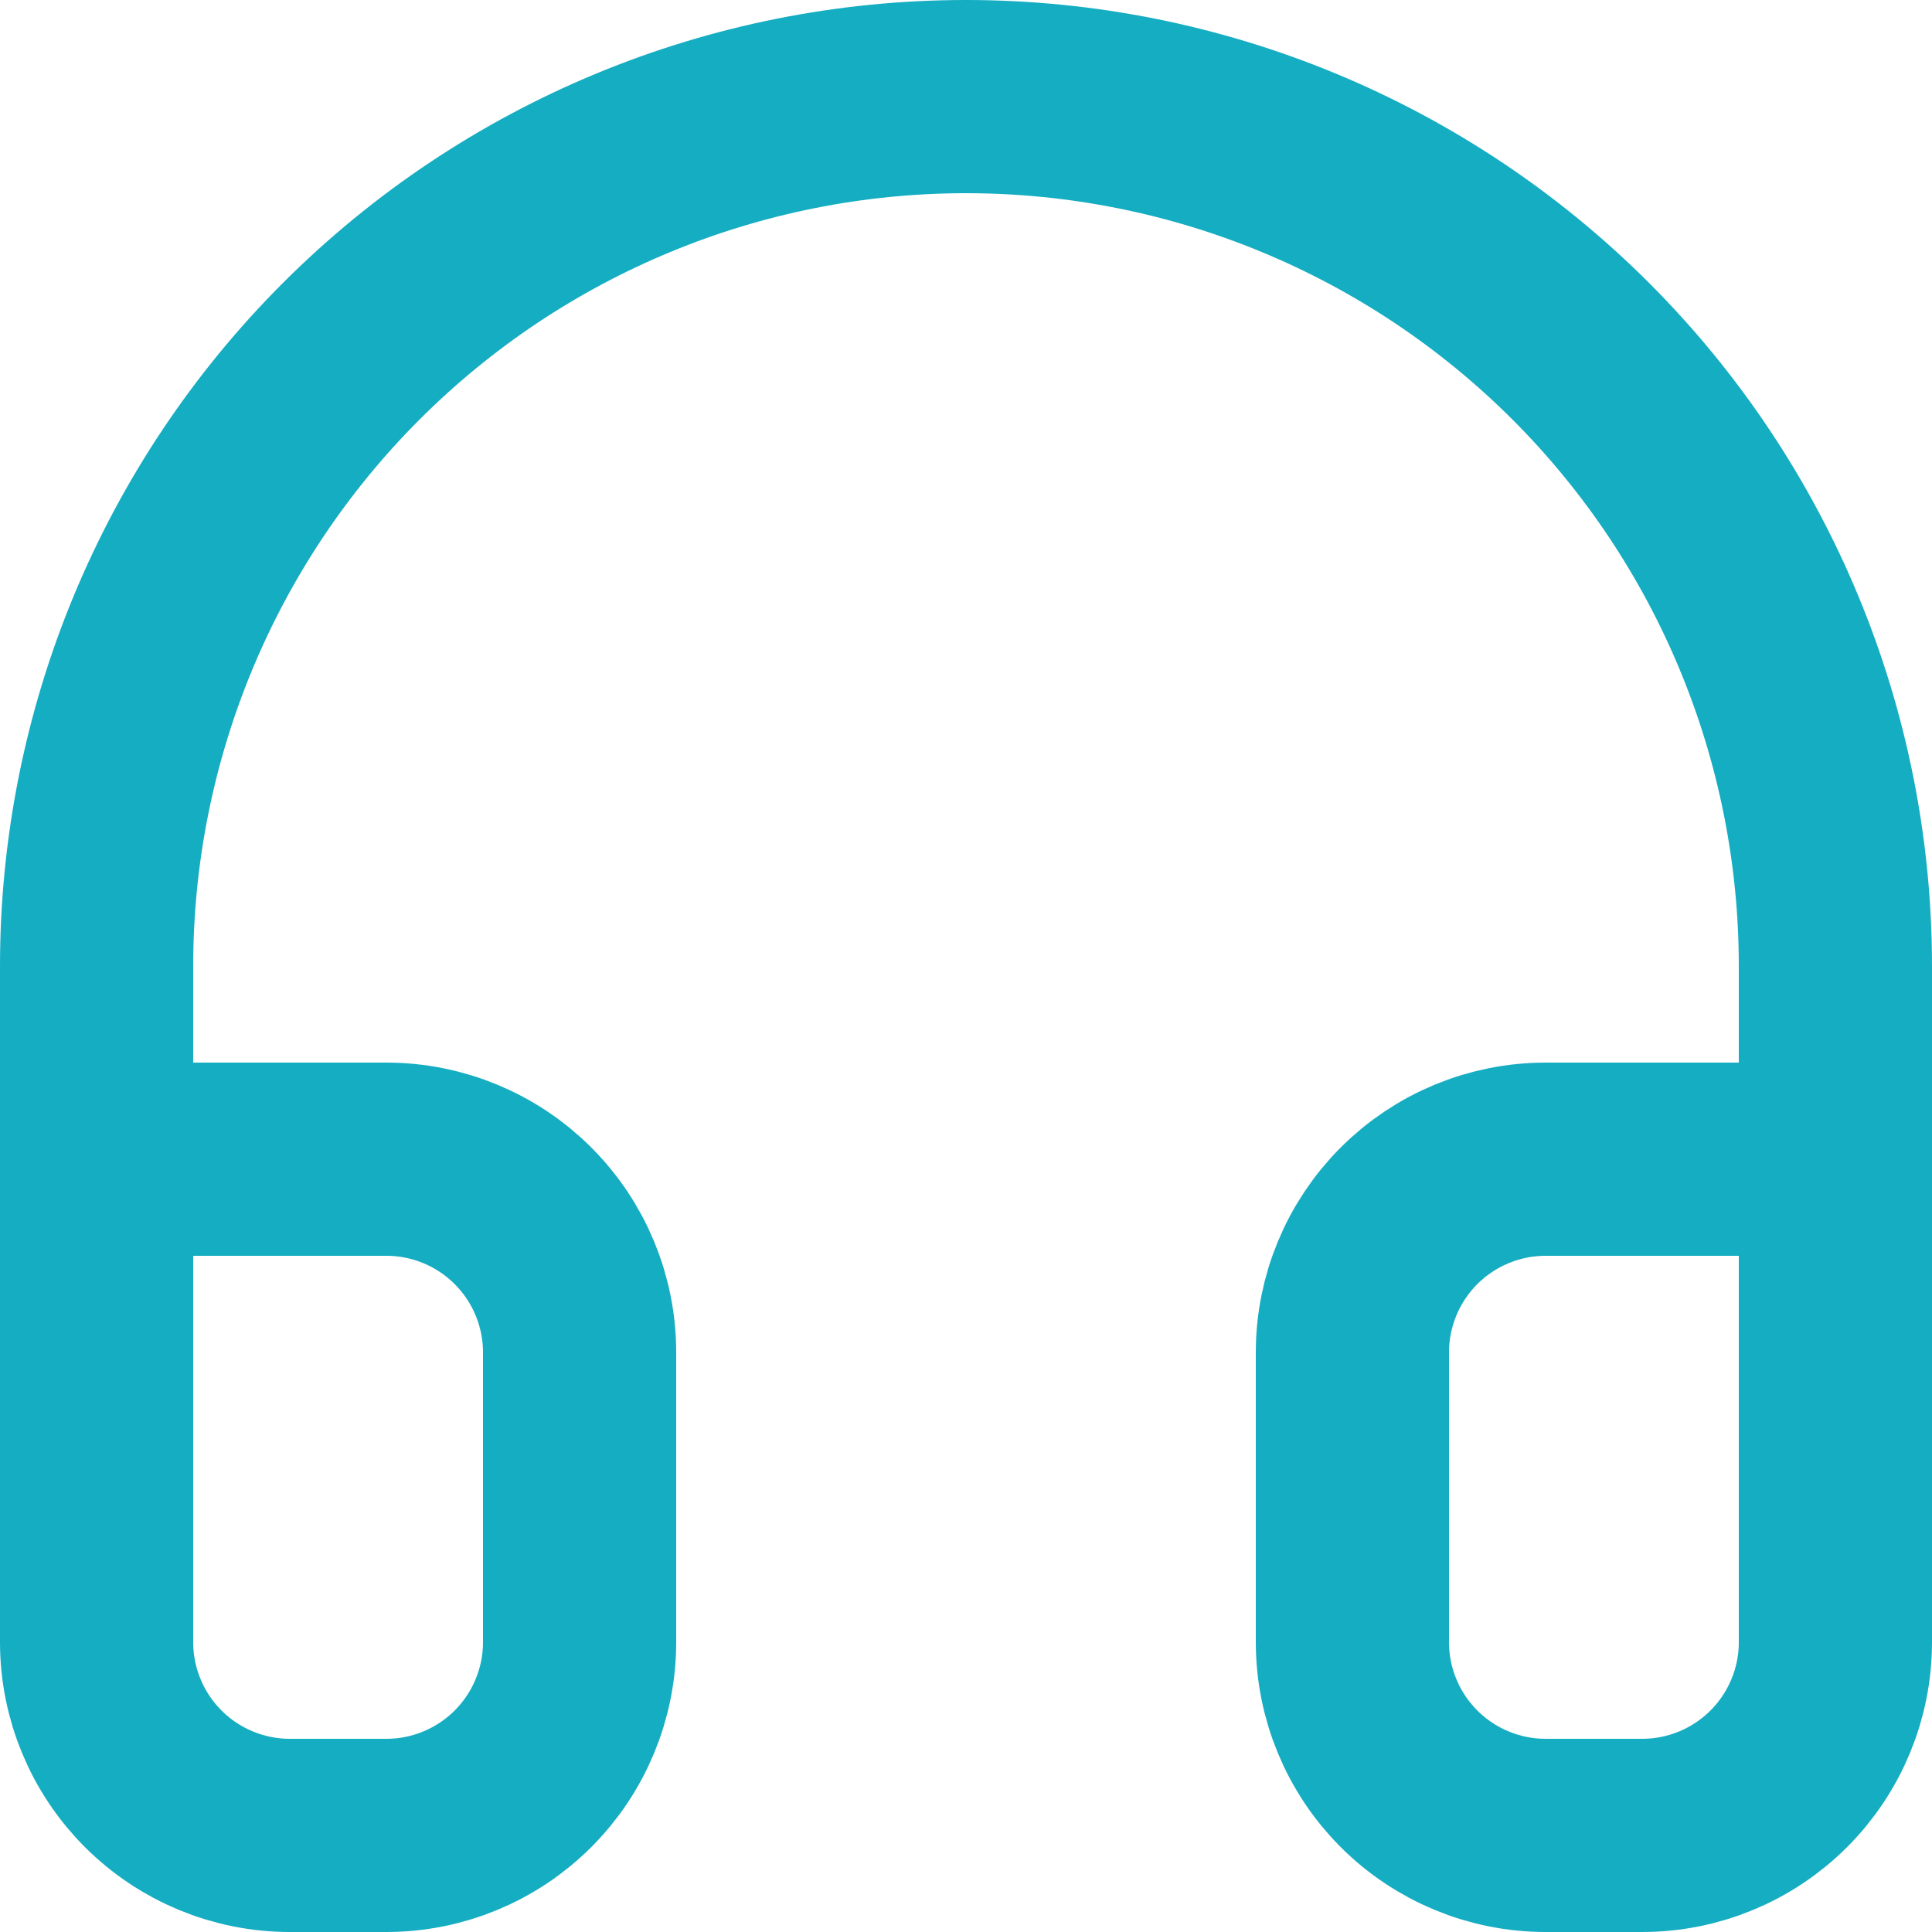
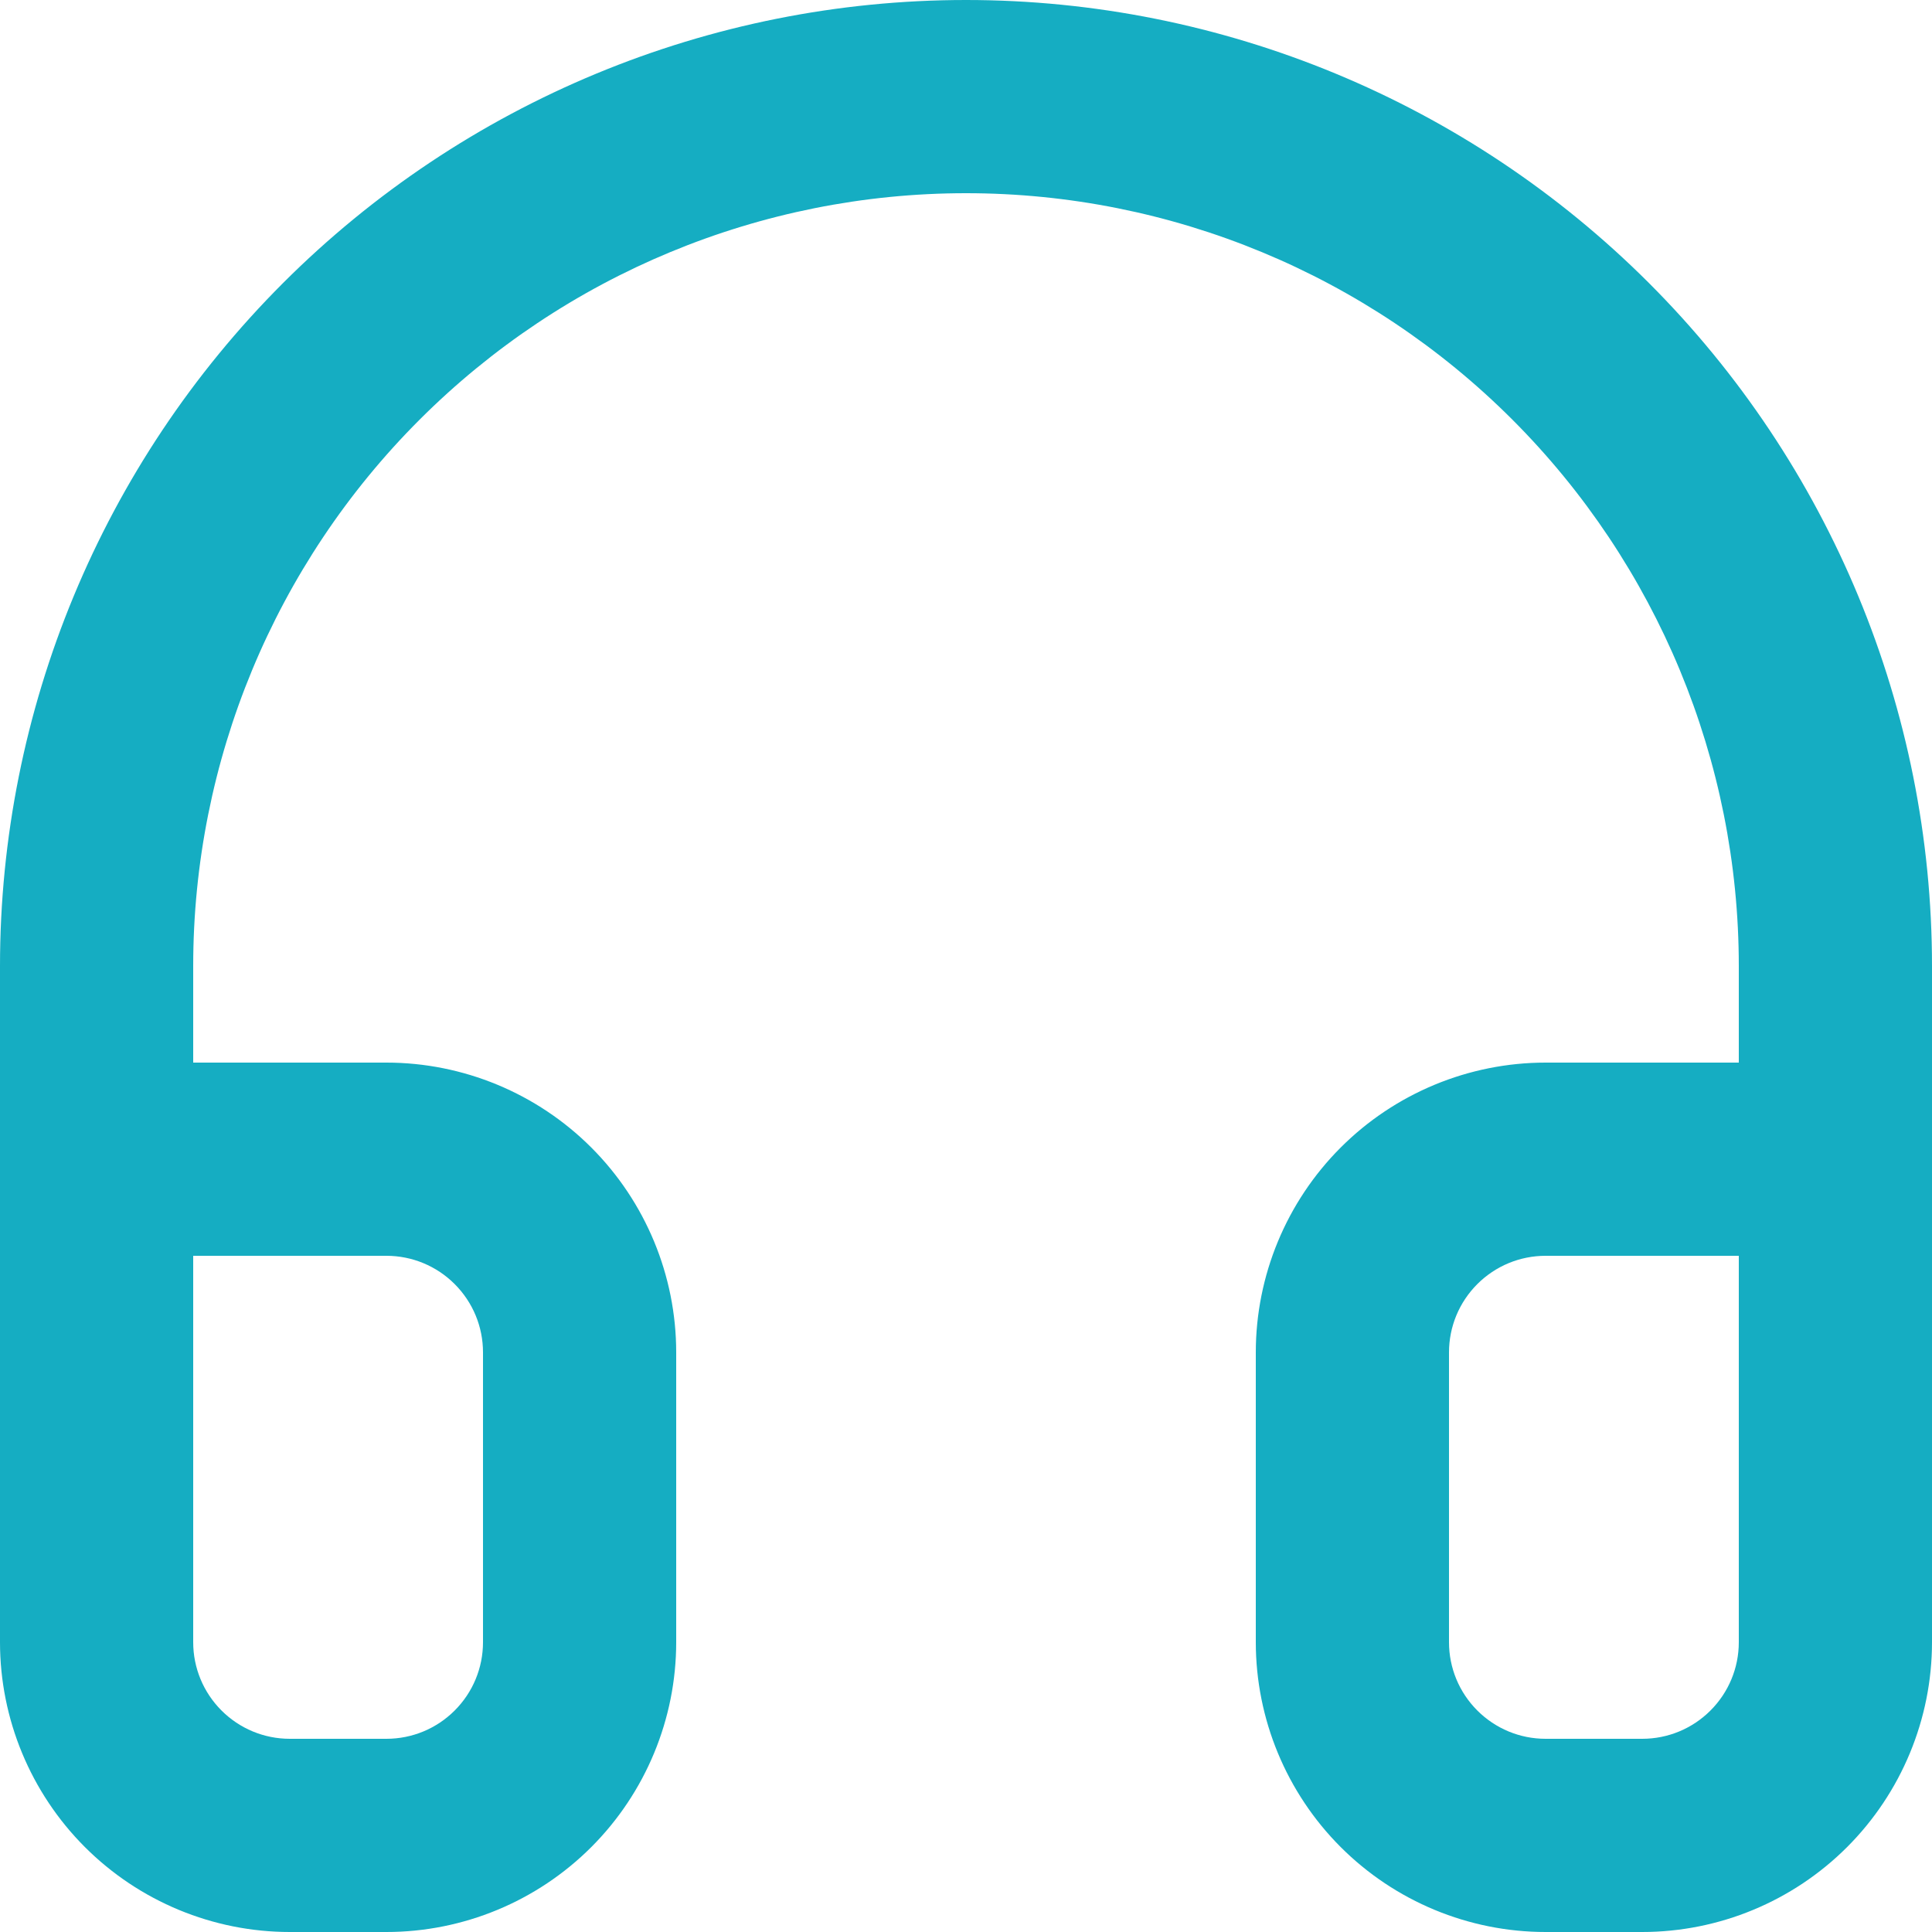
- <svg xmlns="http://www.w3.org/2000/svg" width="20" height="20" viewBox="0 0 20 20" fill="none">
-   <path d="M1 16V10C1 7.613 1.948 5.324 3.636 3.636C5.324 1.948 7.613 1 10 1C12.387 1 14.676 1.948 16.364 3.636C18.052 5.324 19 7.613 19 10V16" stroke="#15ADC2" stroke-width="2" stroke-linecap="round" stroke-linejoin="round" />
-   <path d="M19 17C19 17.53 18.789 18.039 18.414 18.414C18.039 18.789 17.53 19 17 19H16C15.47 19 14.961 18.789 14.586 18.414C14.211 18.039 14 17.53 14 17V14C14 13.47 14.211 12.961 14.586 12.586C14.961 12.211 15.47 12 16 12H19V17ZM1 17C1 17.53 1.211 18.039 1.586 18.414C1.961 18.789 2.47 19 3 19H4C4.53 19 5.039 18.789 5.414 18.414C5.789 18.039 6 17.53 6 17V14C6 13.47 5.789 12.961 5.414 12.586C5.039 12.211 4.53 12 4 12H1V17Z" stroke="#15ADC2" stroke-width="2" stroke-linecap="round" stroke-linejoin="round" />
+ <svg xmlns="http://www.w3.org/2000/svg" width="20" height="20" fill="none" version="1.1" viewBox="0 0 20 20">
+   <path d="m1 11a1 1 0 0 0-1 1v5c0 0.795 0.317 1.559 0.879 2.121 0.562 0.562 1.326 0.879 2.121 0.879h1c0.795 0 1.559-0.317 2.121-0.879 0.562-0.562 0.879-1.326 0.879-2.121v-3c0-0.795-0.317-1.559-0.879-2.121-0.562-0.562-1.326-0.879-2.121-0.879zm15 0c-0.795 0-1.559 0.317-2.121 0.879s-0.879 1.326-0.879 2.121v3c0 0.795 0.317 1.559 0.879 2.121s1.326 0.879 2.121 0.879h1c0.795 0 1.559-0.317 2.121-0.879s0.879-1.326 0.879-2.121v-5a1 1 0 0 0-1-1zm-14 2h2c0.266 0 0.519 0.105 0.707 0.293 0.188 0.188 0.293 0.441 0.293 0.707v3c0 0.266-0.105 0.519-0.293 0.707-0.188 0.188-0.441 0.293-0.707 0.293h-1c-0.266 0-0.519-0.105-0.707-0.293-0.188-0.188-0.293-0.441-0.293-0.707zm14 0h2v4c0 0.266-0.105 0.519-0.293 0.707s-0.441 0.293-0.707 0.293h-1c-0.266 0-0.519-0.105-0.707-0.293s-0.293-0.441-0.293-0.707v-3c0-0.266 0.105-0.519 0.293-0.707s0.441-0.293 0.707-0.293zm-6-13c-2.652 0-5.195 1.055-7.07 2.93s-2.93 4.418-2.93 7.07v6a1 1 0 0 0 1 1 1 1 0 0 0 1-1v-6c0-2.122 0.843-4.156 2.344-5.656s3.534-2.344 5.656-2.344c2.122 0 4.156 0.843 5.656 2.344 1.5 1.501 2.344 3.534 2.344 5.656v6a1 1 0 0 0 1 1 1 1 0 0 0 1-1v-6c0-2.652-1.055-5.195-2.93-7.07-1.875-1.875-4.419-2.93-7.07-2.93z" color="#000000" fill="#15adc2" stroke-linecap="round" stroke-linejoin="round" style="-inkscape-stroke:none" />
</svg>
